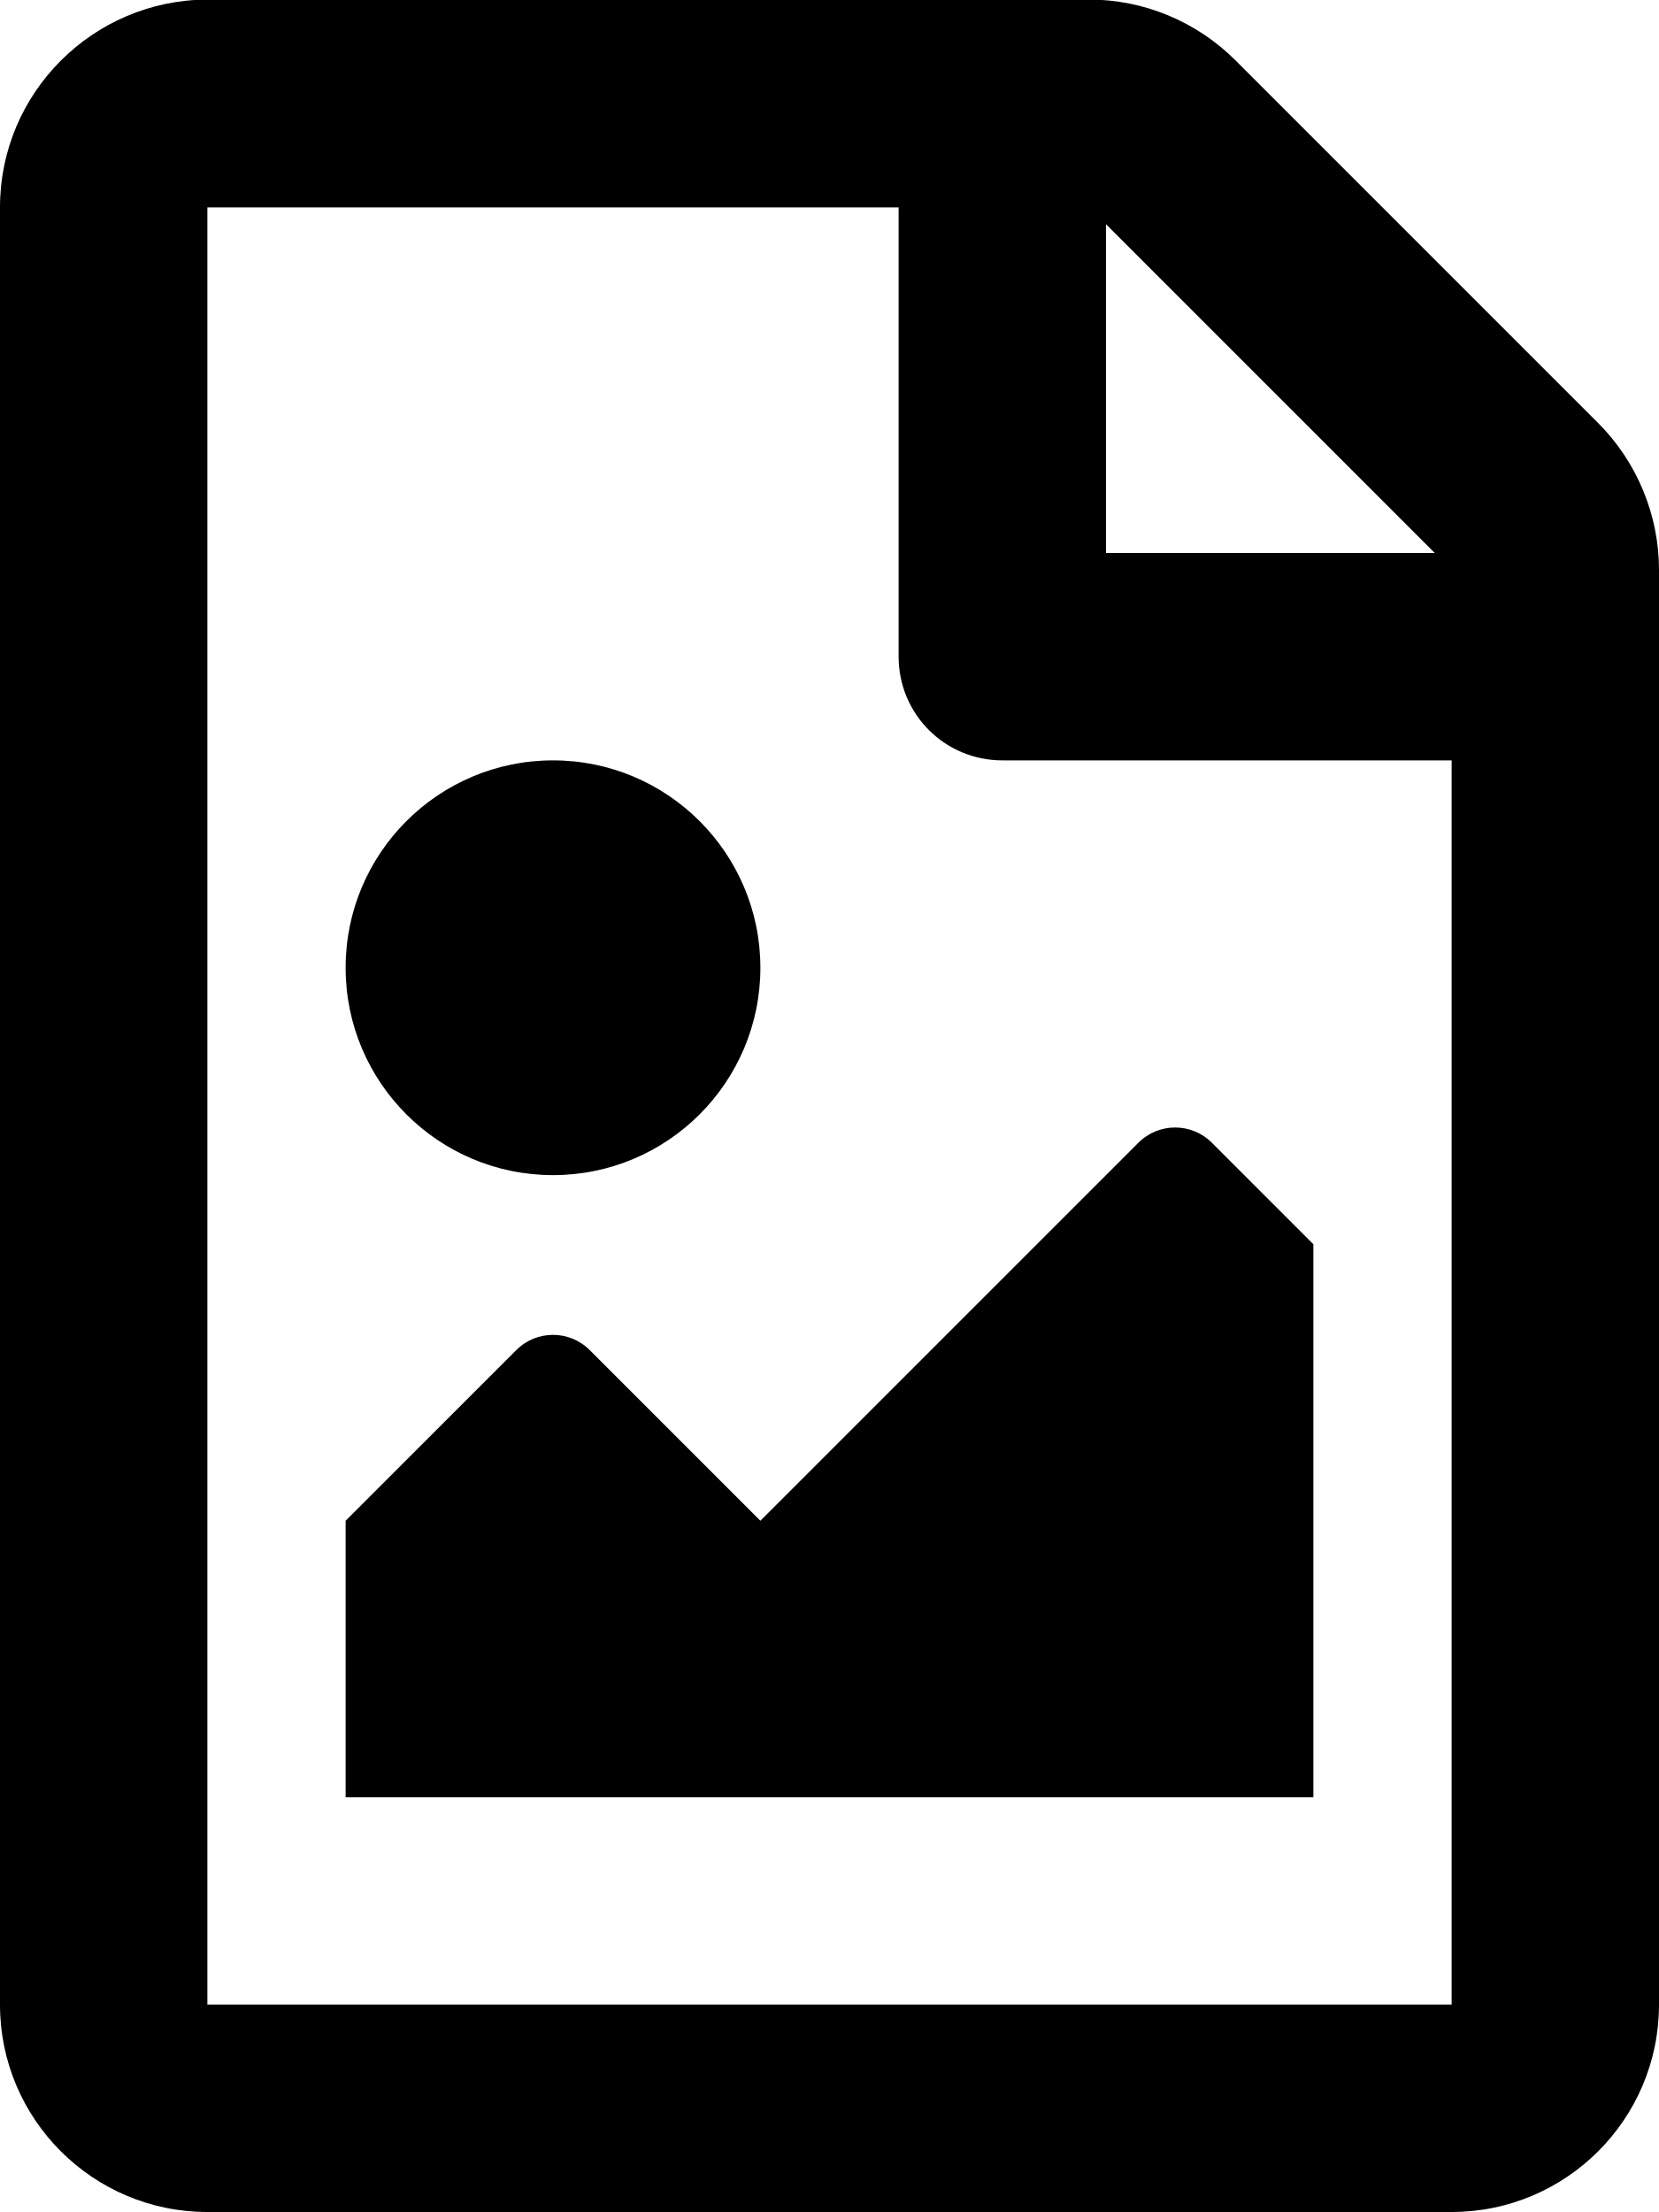
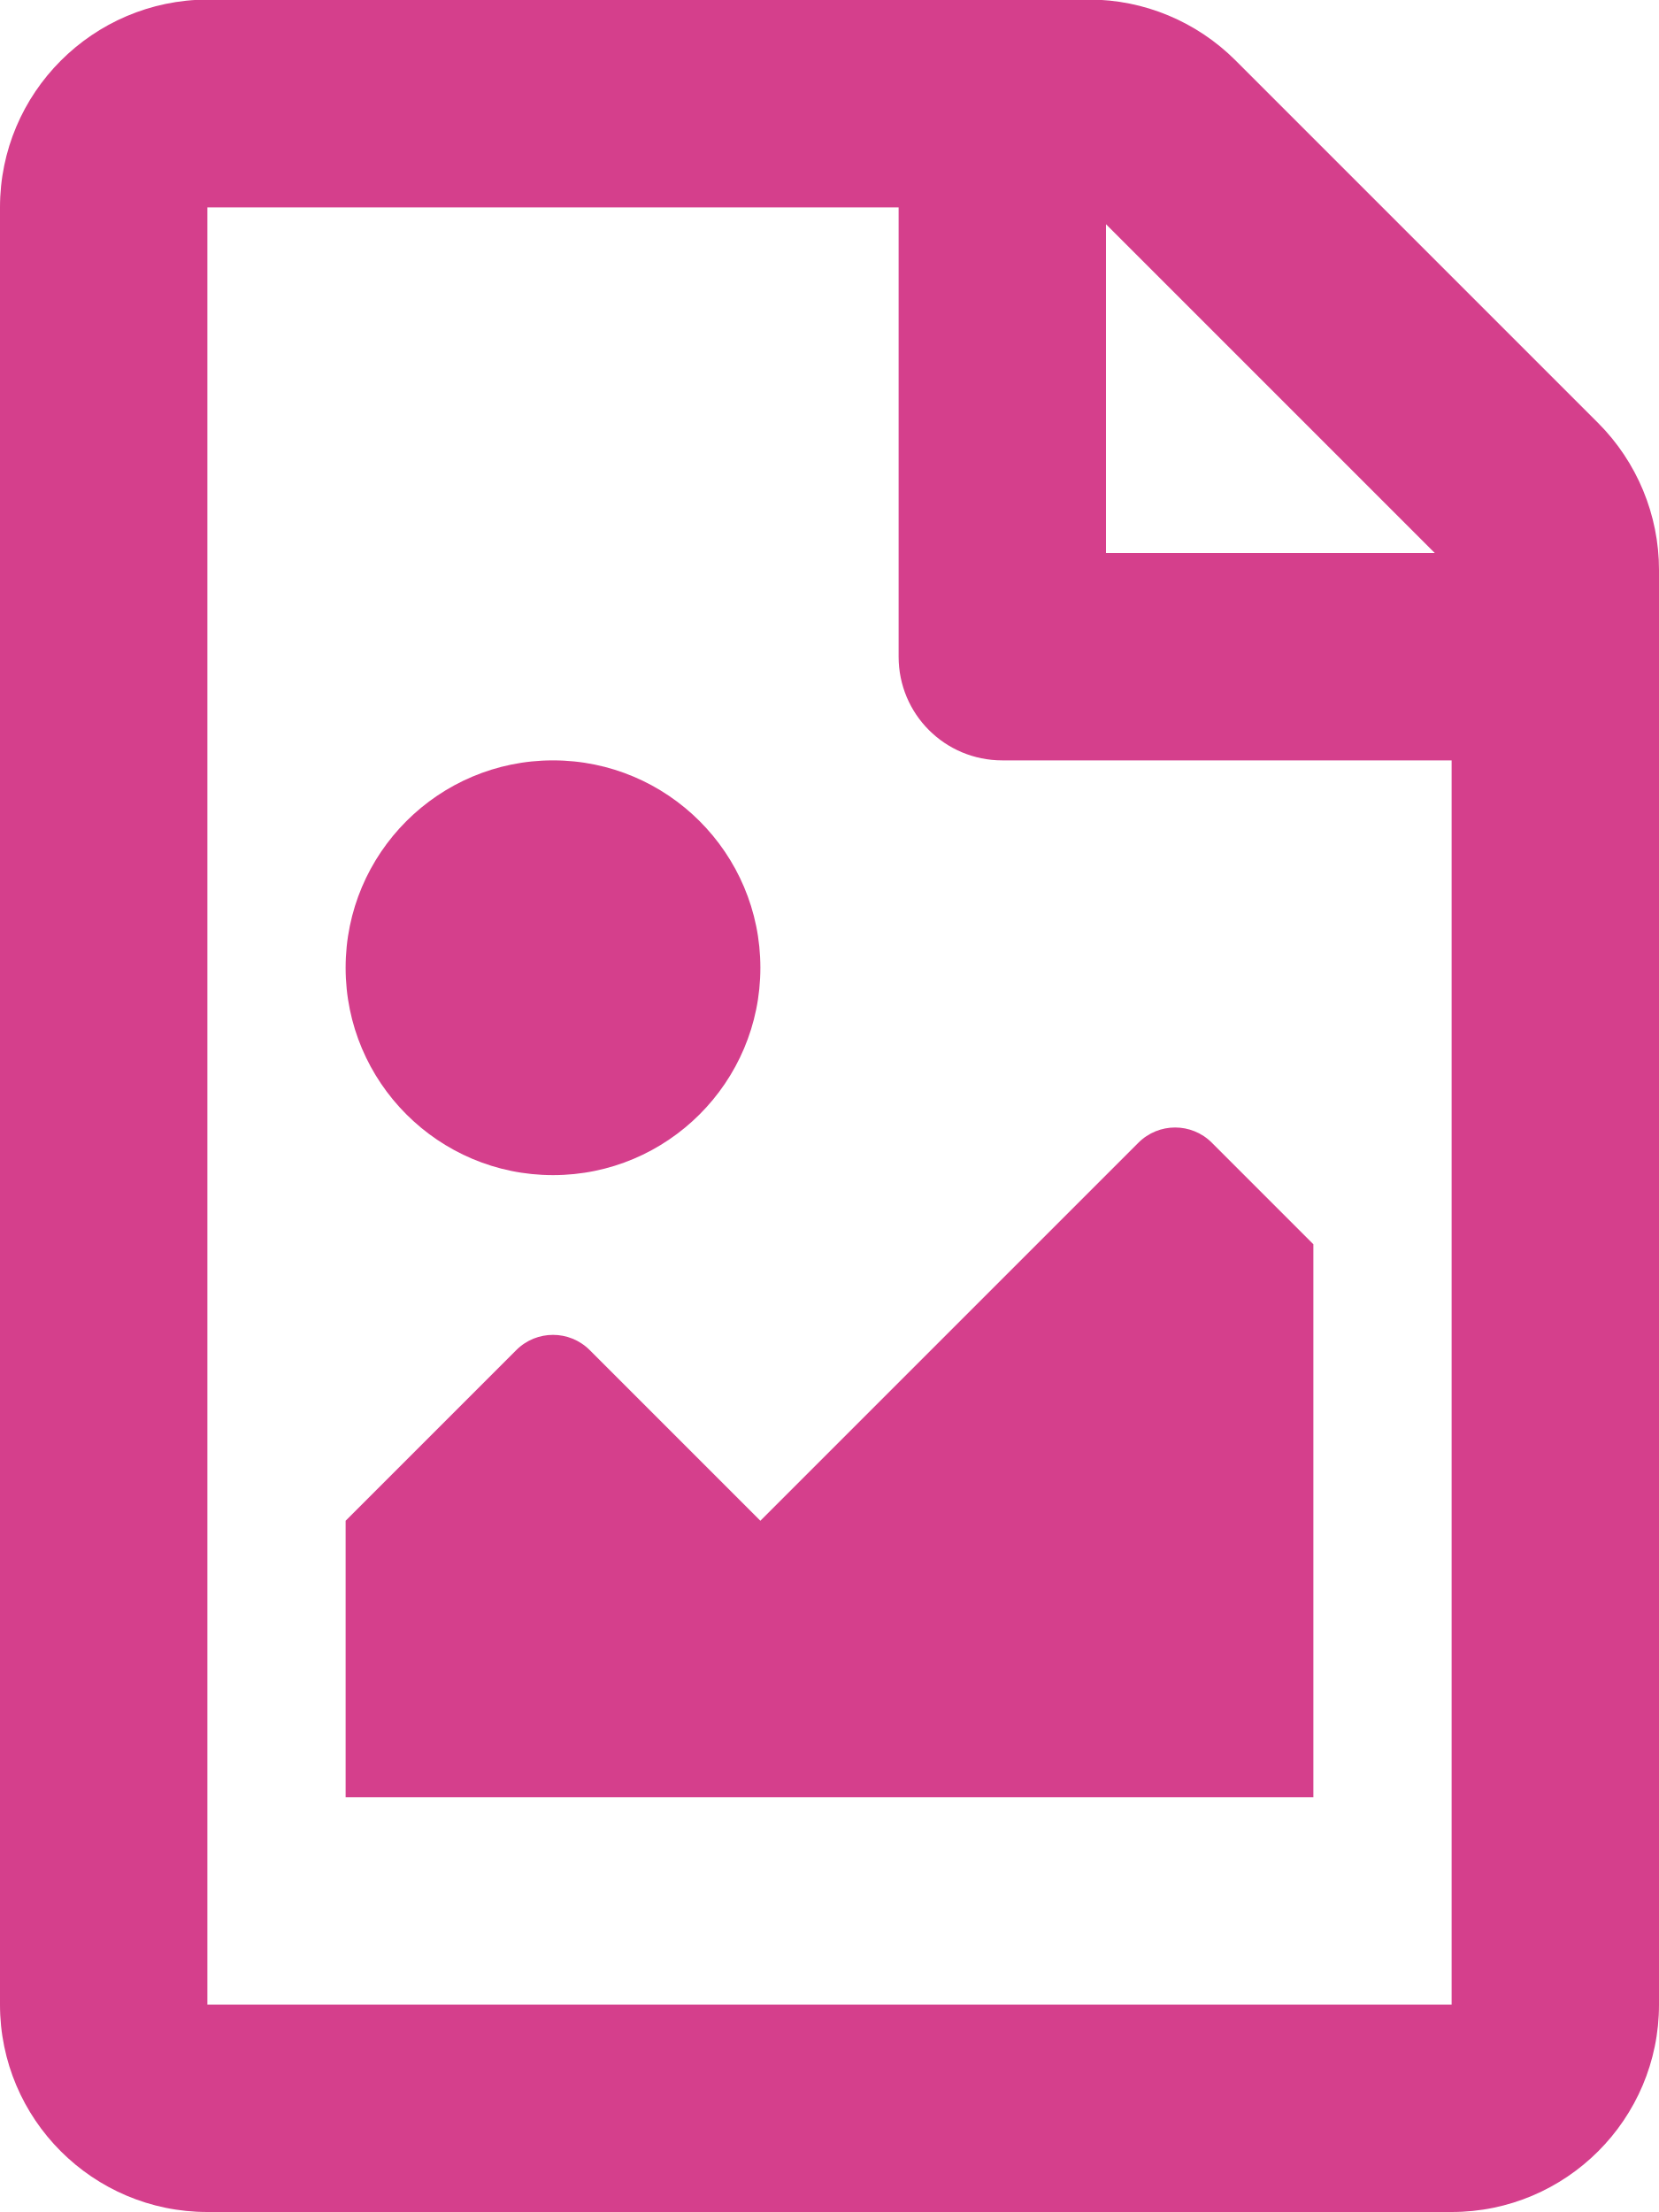
- <svg xmlns="http://www.w3.org/2000/svg" aria-hidden="true" focusable="false" data-prefix="far" data-icon="file-image" class="svg-inline--fa fa-file-image fa-w-12" role="img" viewBox="0 0 384 512">
+ <svg xmlns="http://www.w3.org/2000/svg" aria-hidden="true" focusable="false" data-prefix="far" data-icon="file-image" class="svg-inline--fa fa-file-image fa-w-12" style="color:#d53f8c" role="img" viewBox="0 0 384 512">
  <path fill="currentColor" d="M369.9 97.9L286 14C277 5 264.8-.1 252.1-.1H48C21.5 0 0 21.5 0 48v416c0 26.5 21.5 48 48 48h288c26.5 0 48-21.5 48-48V131.9c0-12.7-5.1-25-14.1-34zM332.1 128H256V51.9l76.1 76.1zM48 464V48h160v104c0 13.3 10.7 24 24 24h104v288H48zm32-48h224V288l-23.5-23.5c-4.7-4.7-12.3-4.7-17 0L176 352l-39.5-39.5c-4.7-4.7-12.3-4.7-17 0L80 352v64zm48-240c-26.5 0-48 21.5-48 48s21.5 48 48 48 48-21.5 48-48-21.5-48-48-48z" />
</svg>
